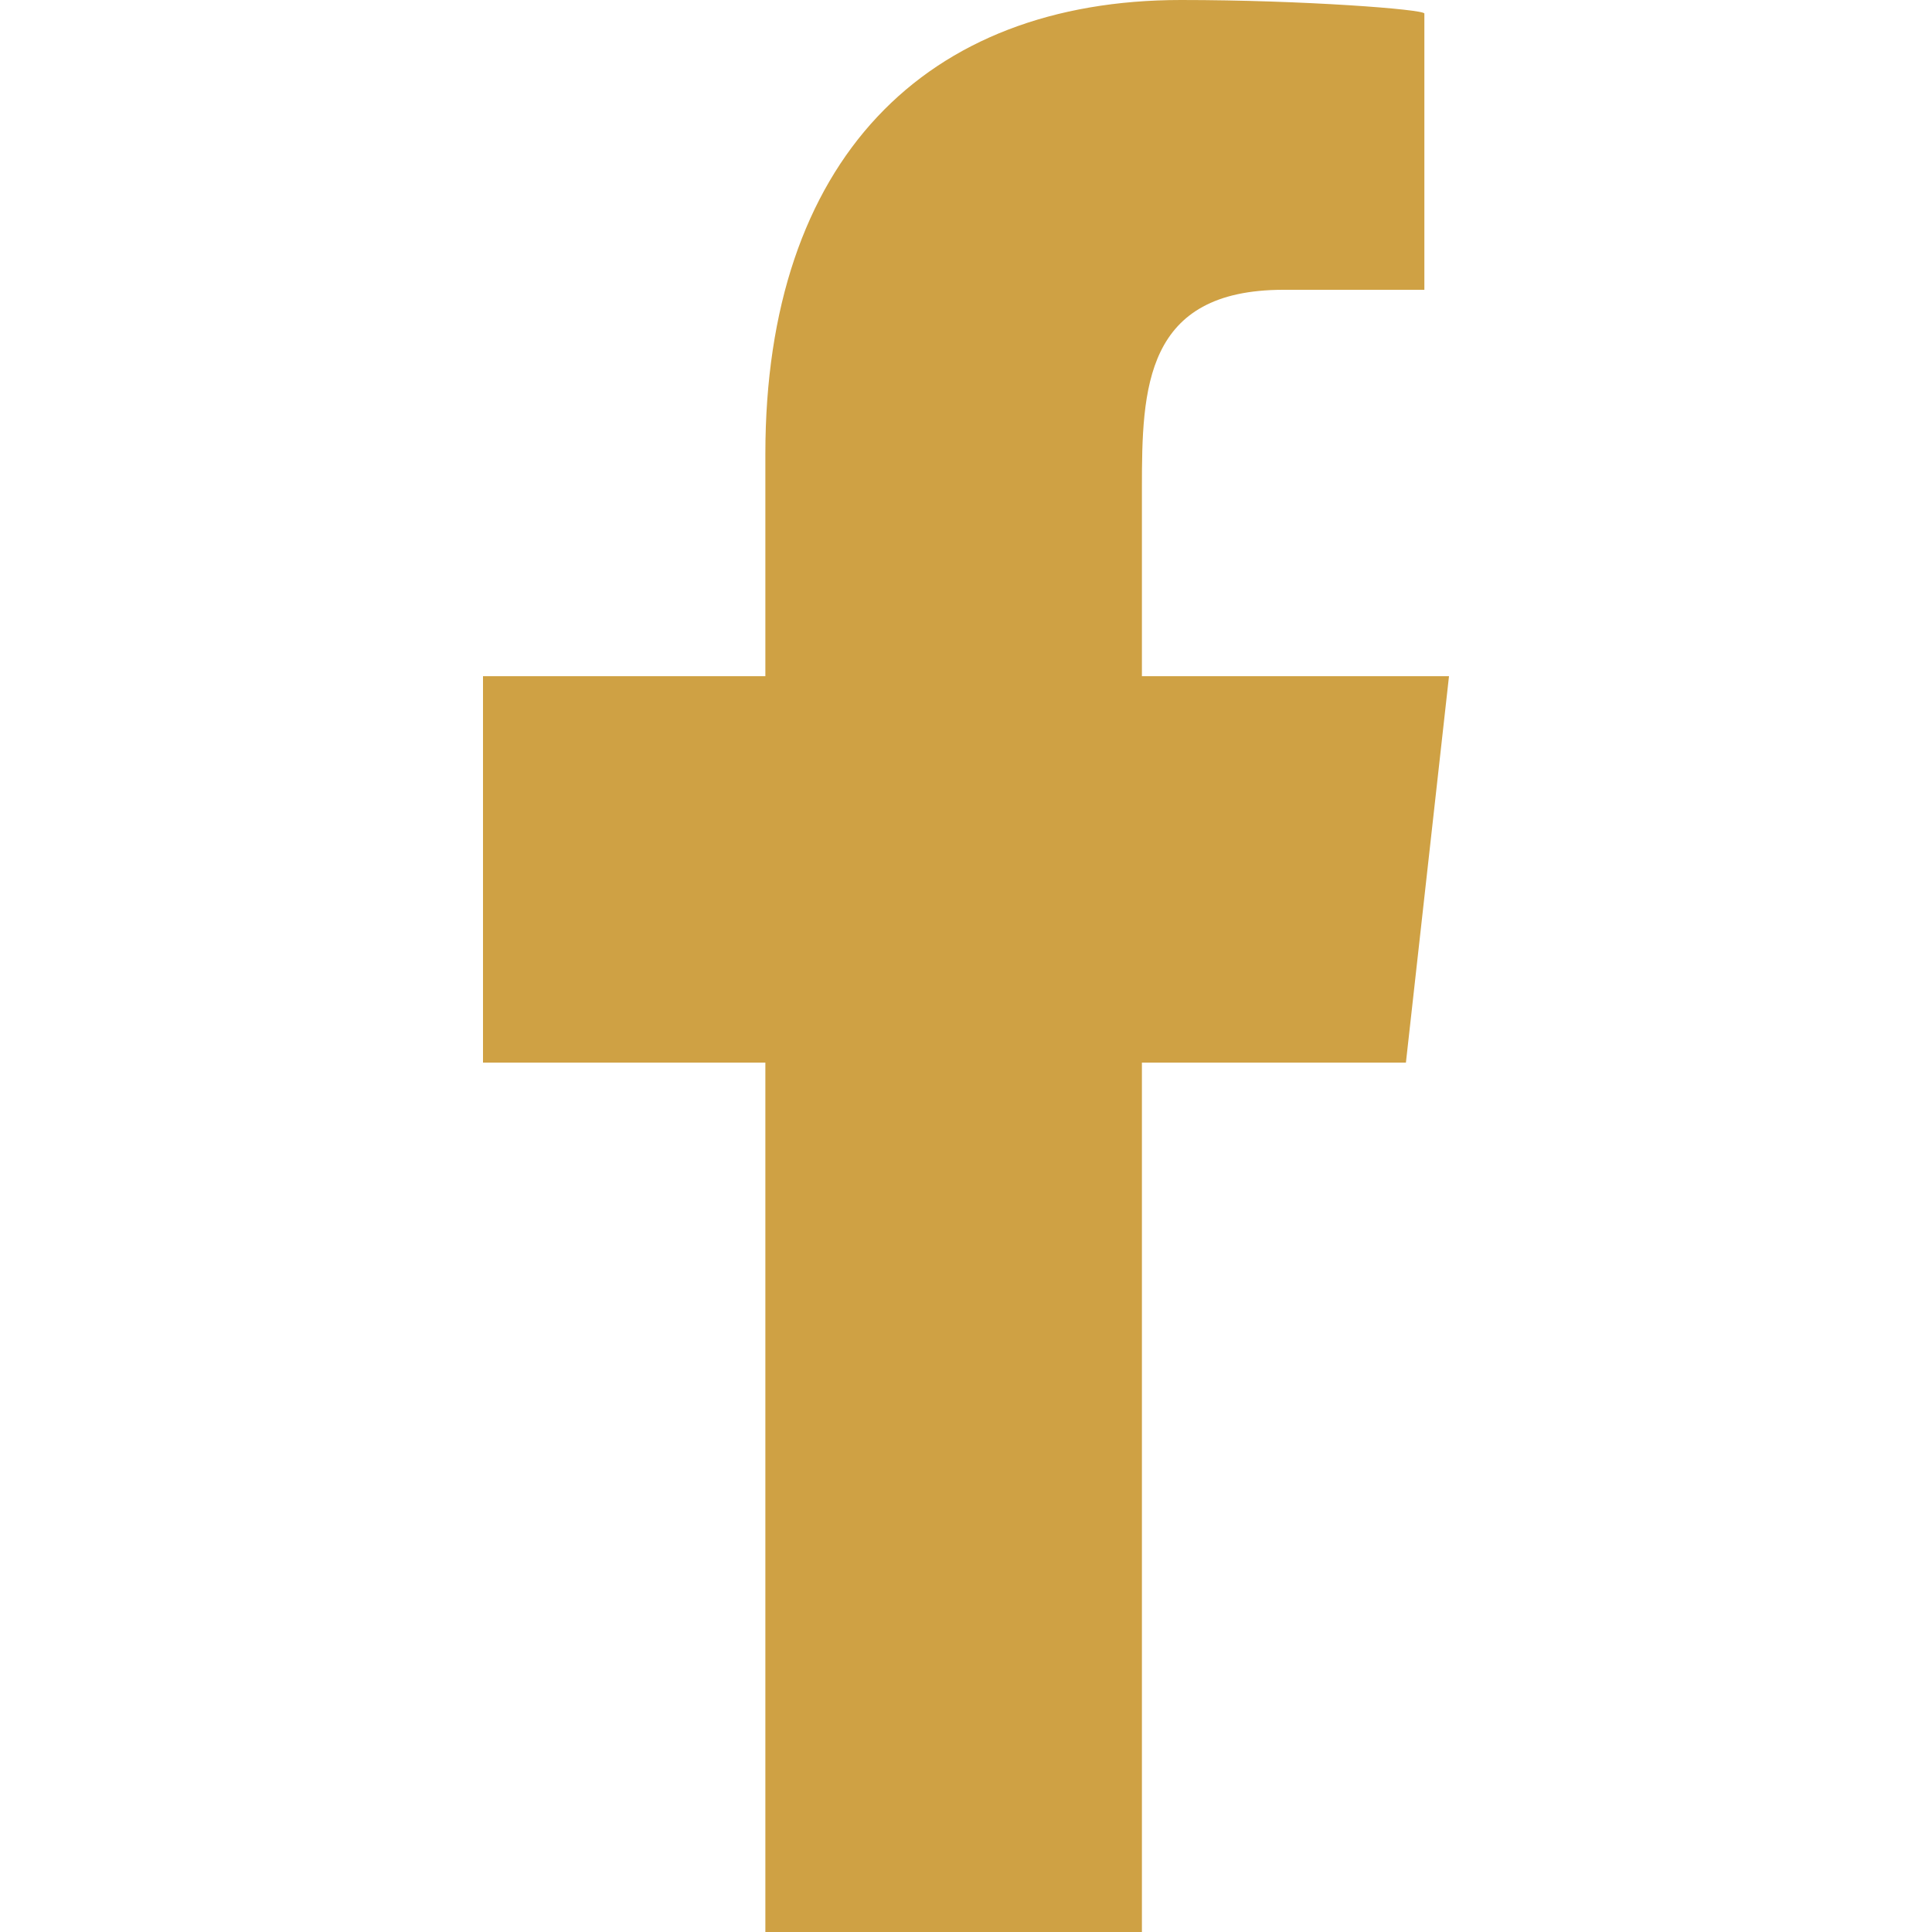
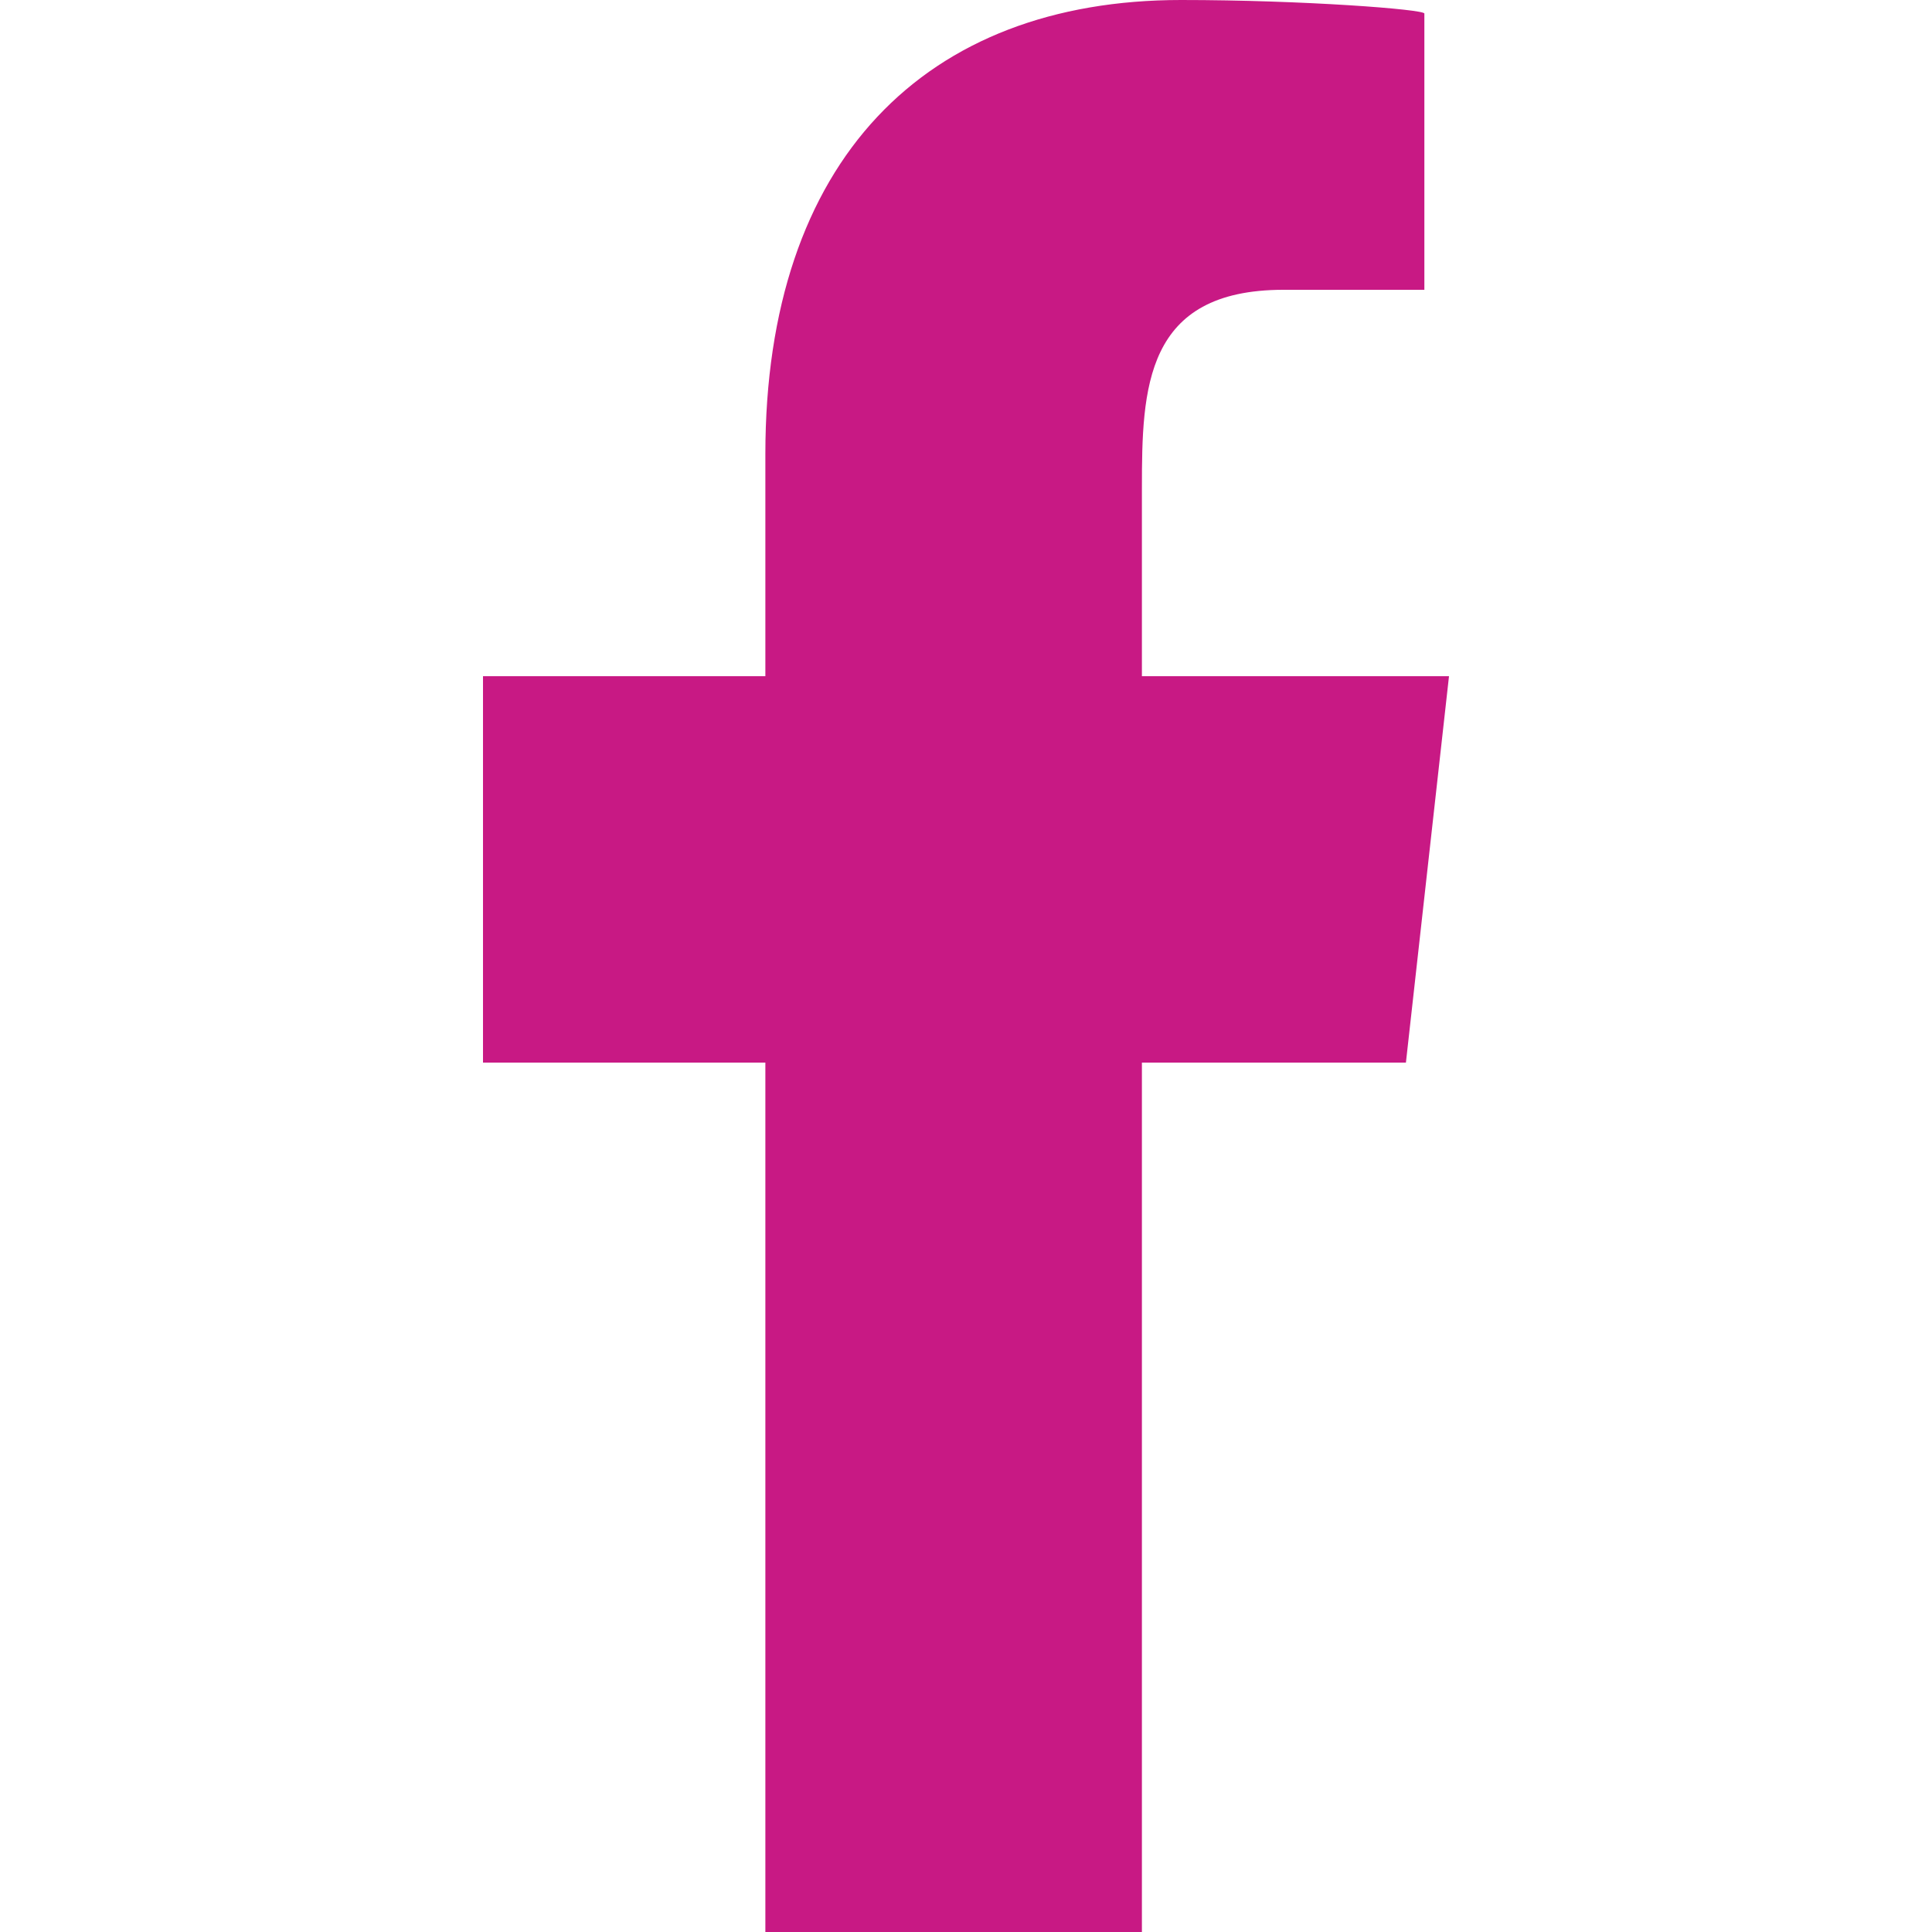
<svg xmlns="http://www.w3.org/2000/svg" width="800px" height="800px" viewBox="-5 0 20 20" version="1.1">
  <defs>

</defs>
-   <g id="Page-1" stroke="none" stroke-width="1" fill="#CFA144" fill-rule="evenodd">
-     <g id="Dribbble-Light-Preview" transform="translate(-385, -7399)" fill="#CFA144">
+   <g id="Page-1" stroke="none" stroke-width="1" fill="#C81984" fill-rule="evenodd">
+     <g id="Dribbble-Light-Preview" transform="translate(-385, -7399)" fill="#C81984">
      <g id="icons" transform="translate(56, 160)">
        <path d="M335.821,7259 L335.821,7250 L338.554,7250 L339,7246 L335.821,7246 L335.821,7244.052 C335.821,7243.022 335.848,7242 337.287,7242 L338.745,7242 L338.745,7239.14 C338.745,7239.097 337.492,7239 336.226,7239 C333.58,7239 331.923,7240.657 331.923,7243.7 L331.923,7246 L329,7246 L329,7250 L331.923,7250 L331.923,7259 L335.821,7259 Z" id="facebook-[#176]">

</path>
      </g>
    </g>
  </g>
</svg>
